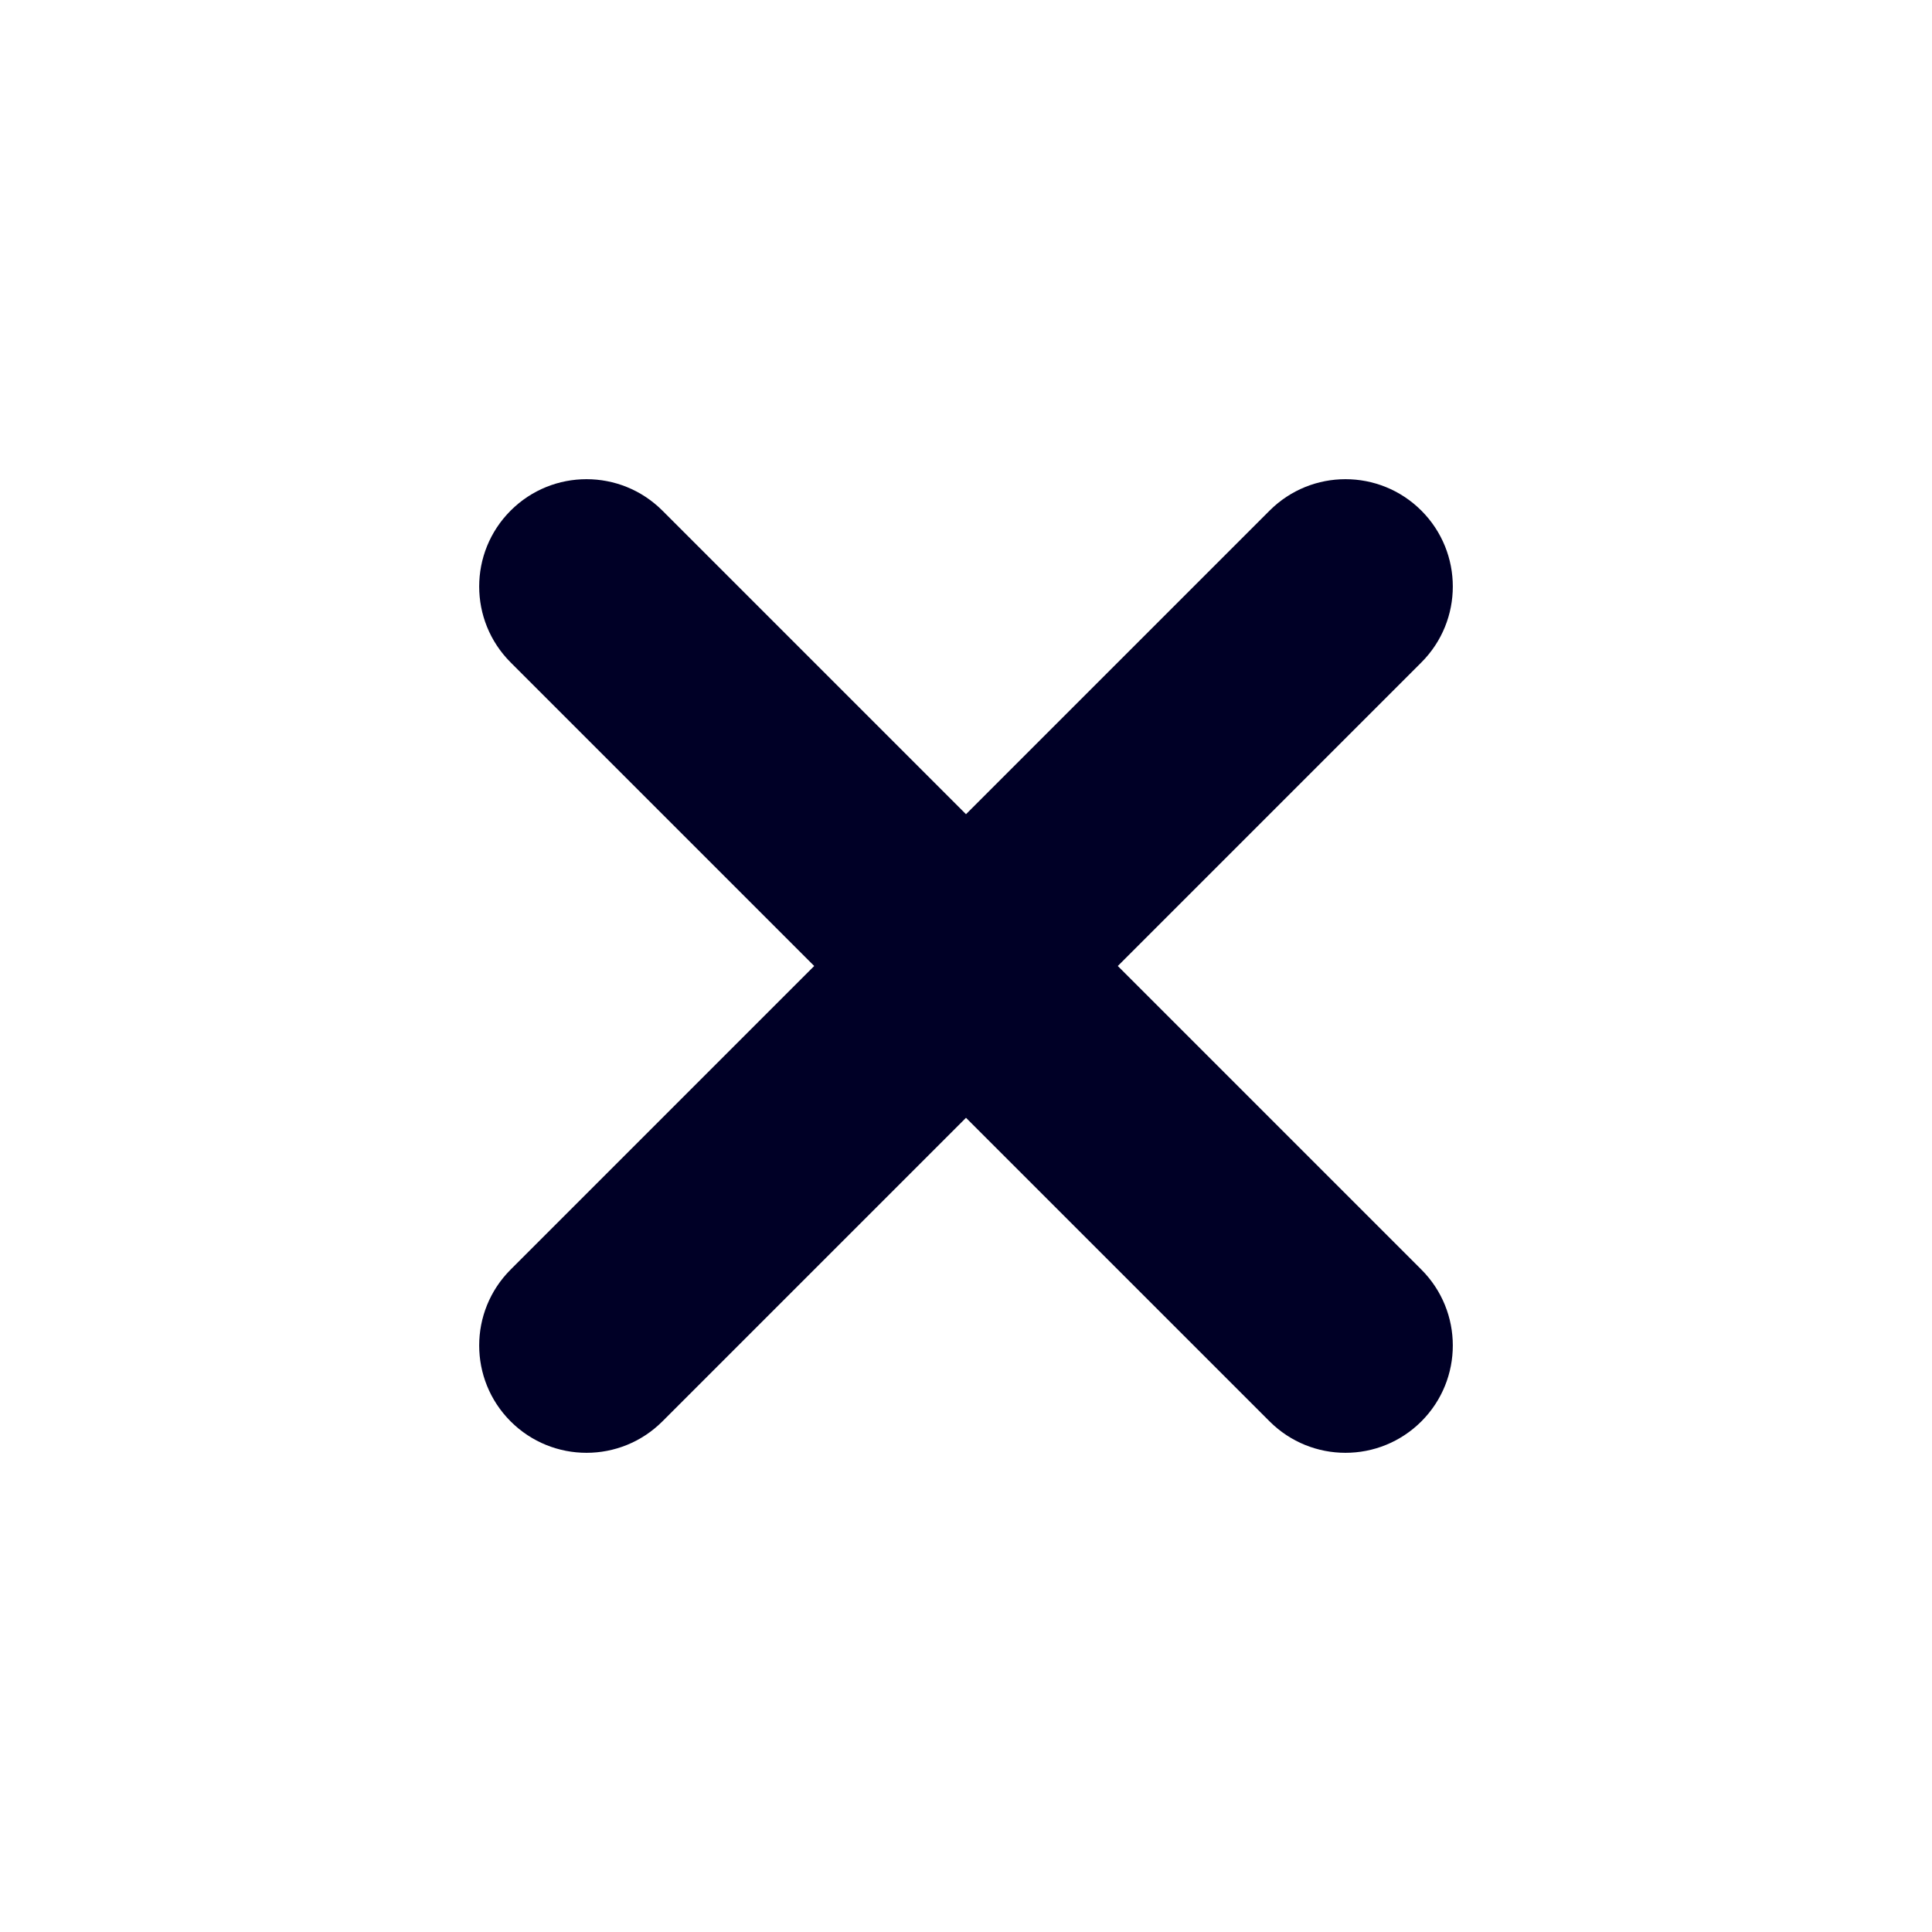
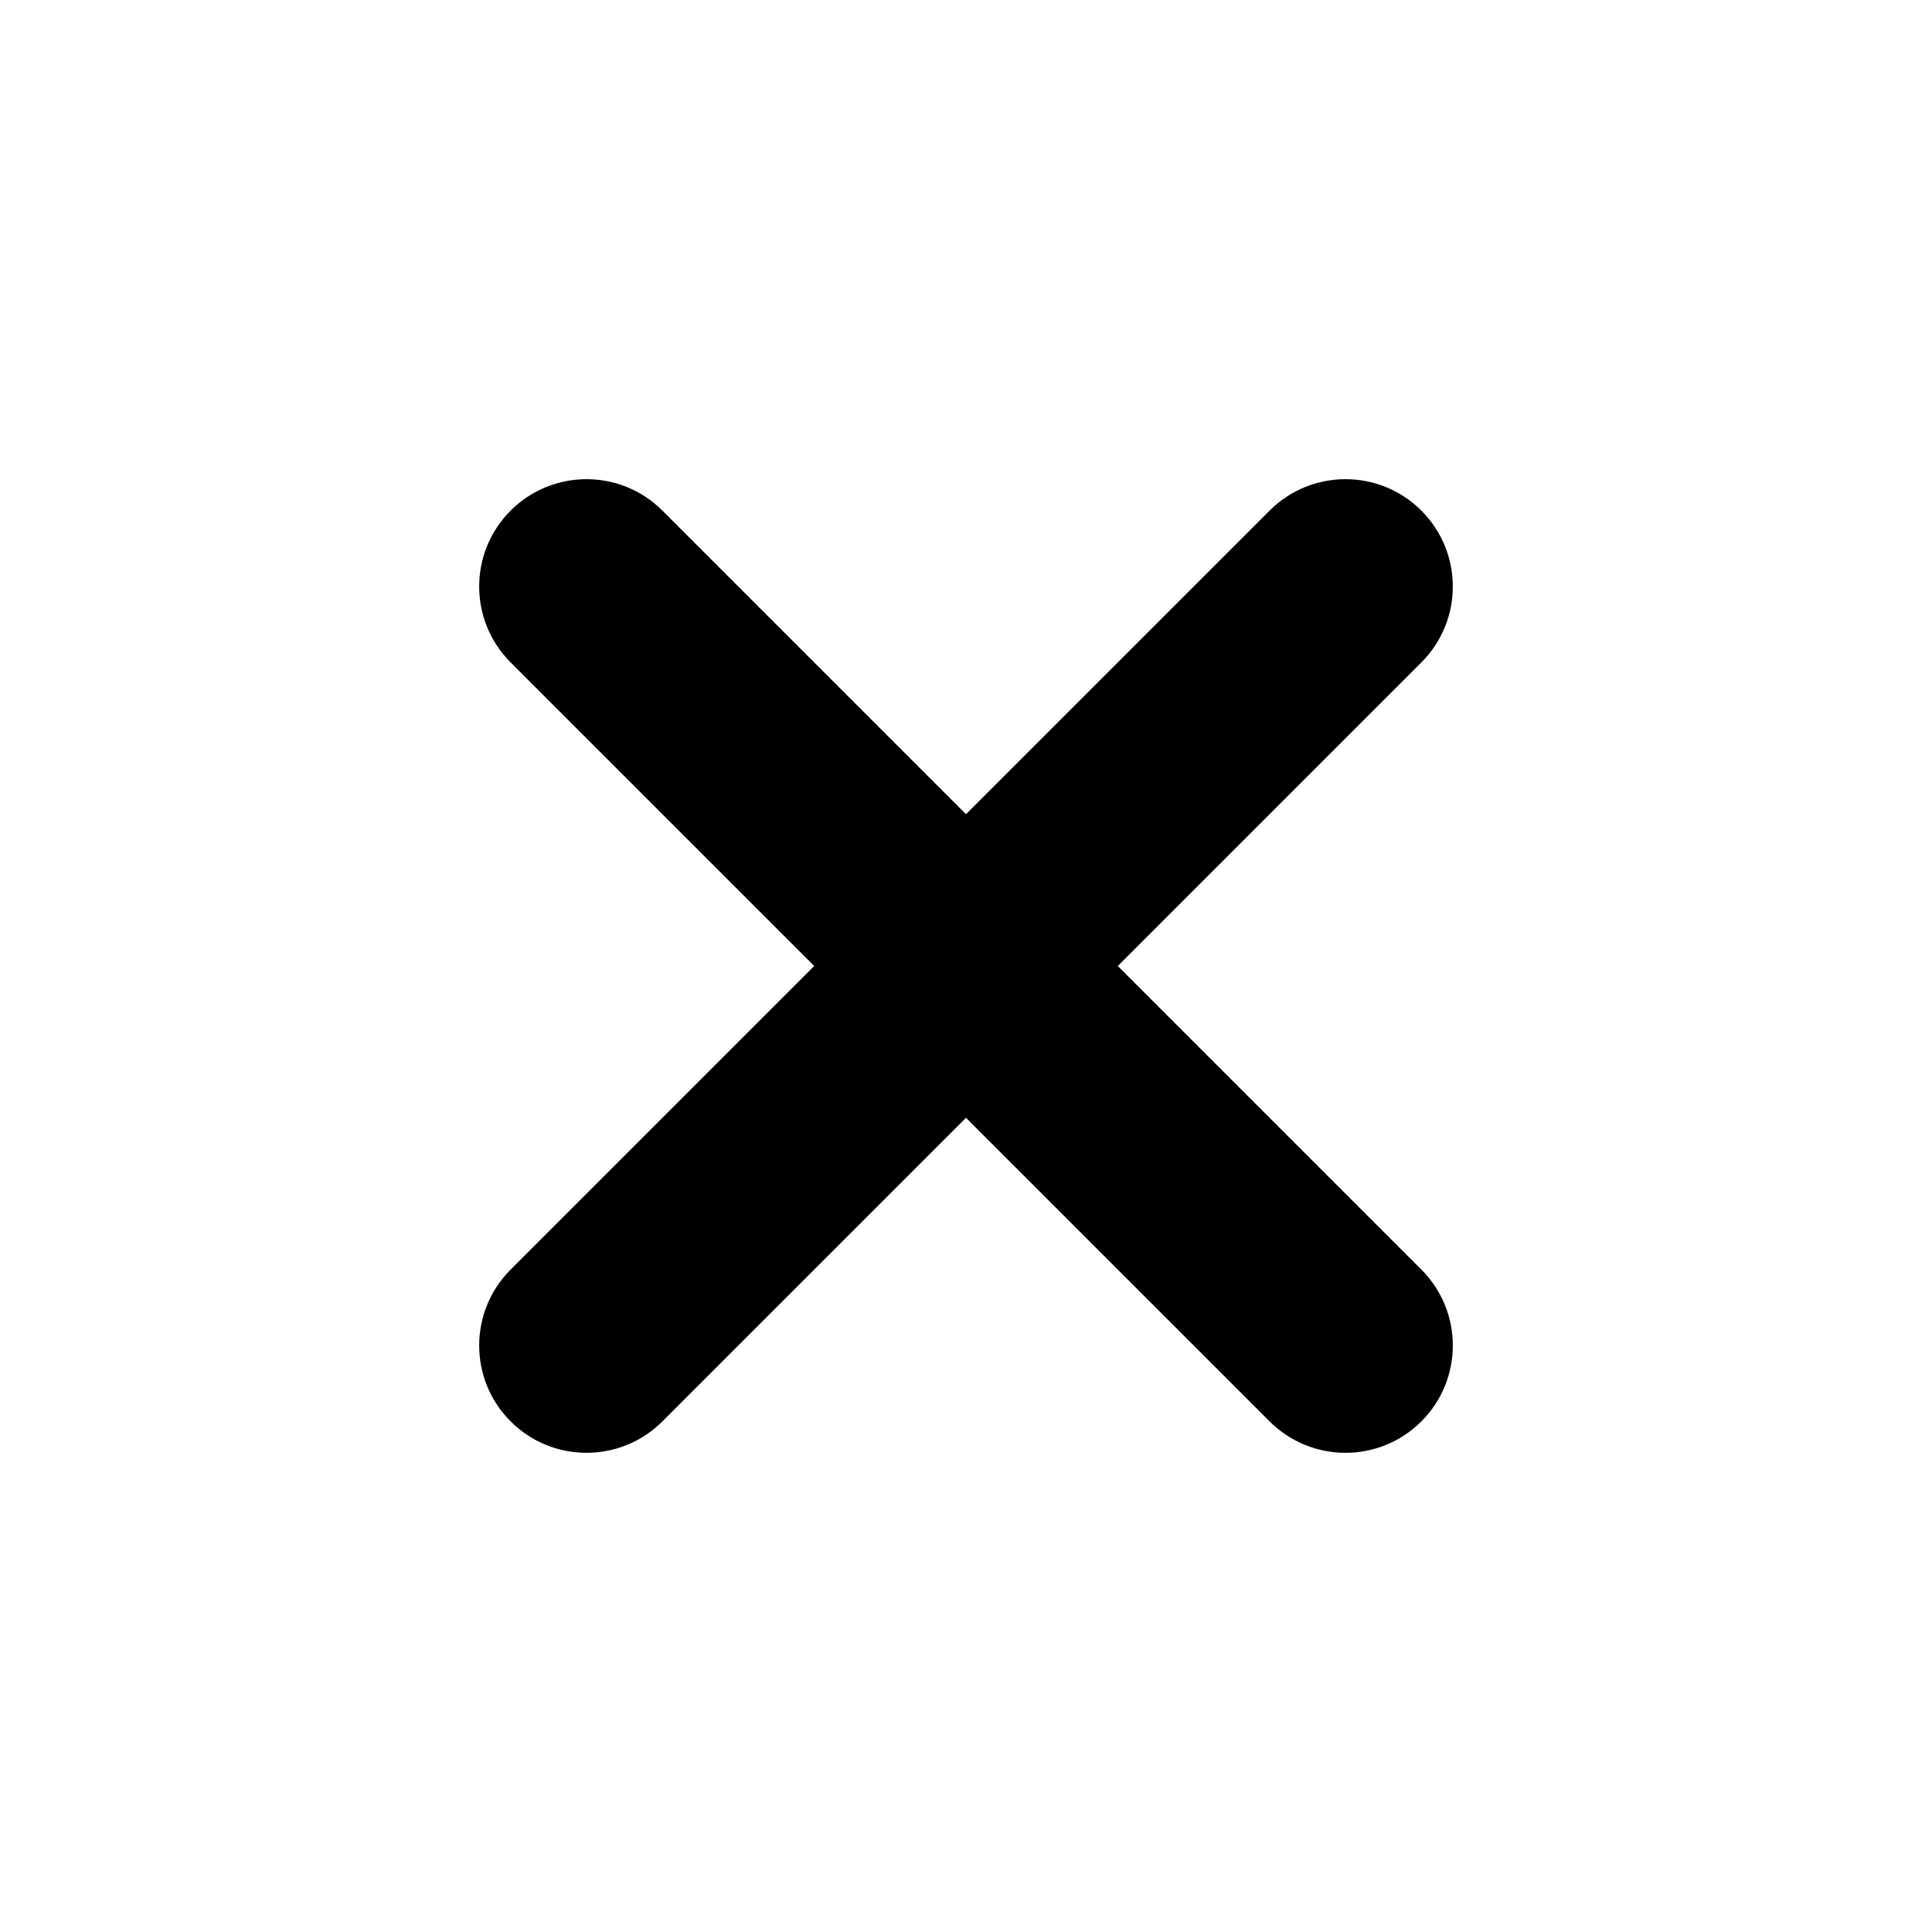
<svg xmlns="http://www.w3.org/2000/svg" width="450" height="450" viewBox="0 0 450 450">
-   <path d="M331.066,295.711,260.355,225,331.066,154.289a25,25,0,0,0,0-35.355h0a25,25,0,0,0-35.355,0L225,189.645,154.289,118.934a25,25,0,0,0-35.355,0h0a25,25,0,0,0,0,35.355L189.645,225,118.934,295.711A25,25,0,0,0,118.934,331.066h0a25,25,0,0,0,35.355,0L225,260.355,295.711,331.066a25,25,0,0,0,35.355,0h0A25,25,0,0,0,331.066,295.711Z" style="fill: #000026" />
+   <path d="M331.066,295.711,260.355,225,331.066,154.289a25,25,0,0,0,0-35.355h0a25,25,0,0,0-35.355,0L225,189.645,154.289,118.934a25,25,0,0,0-35.355,0h0a25,25,0,0,0,0,35.355L189.645,225,118.934,295.711A25,25,0,0,0,118.934,331.066h0a25,25,0,0,0,35.355,0L225,260.355,295.711,331.066a25,25,0,0,0,35.355,0h0A25,25,0,0,0,331.066,295.711Z" />
</svg>
